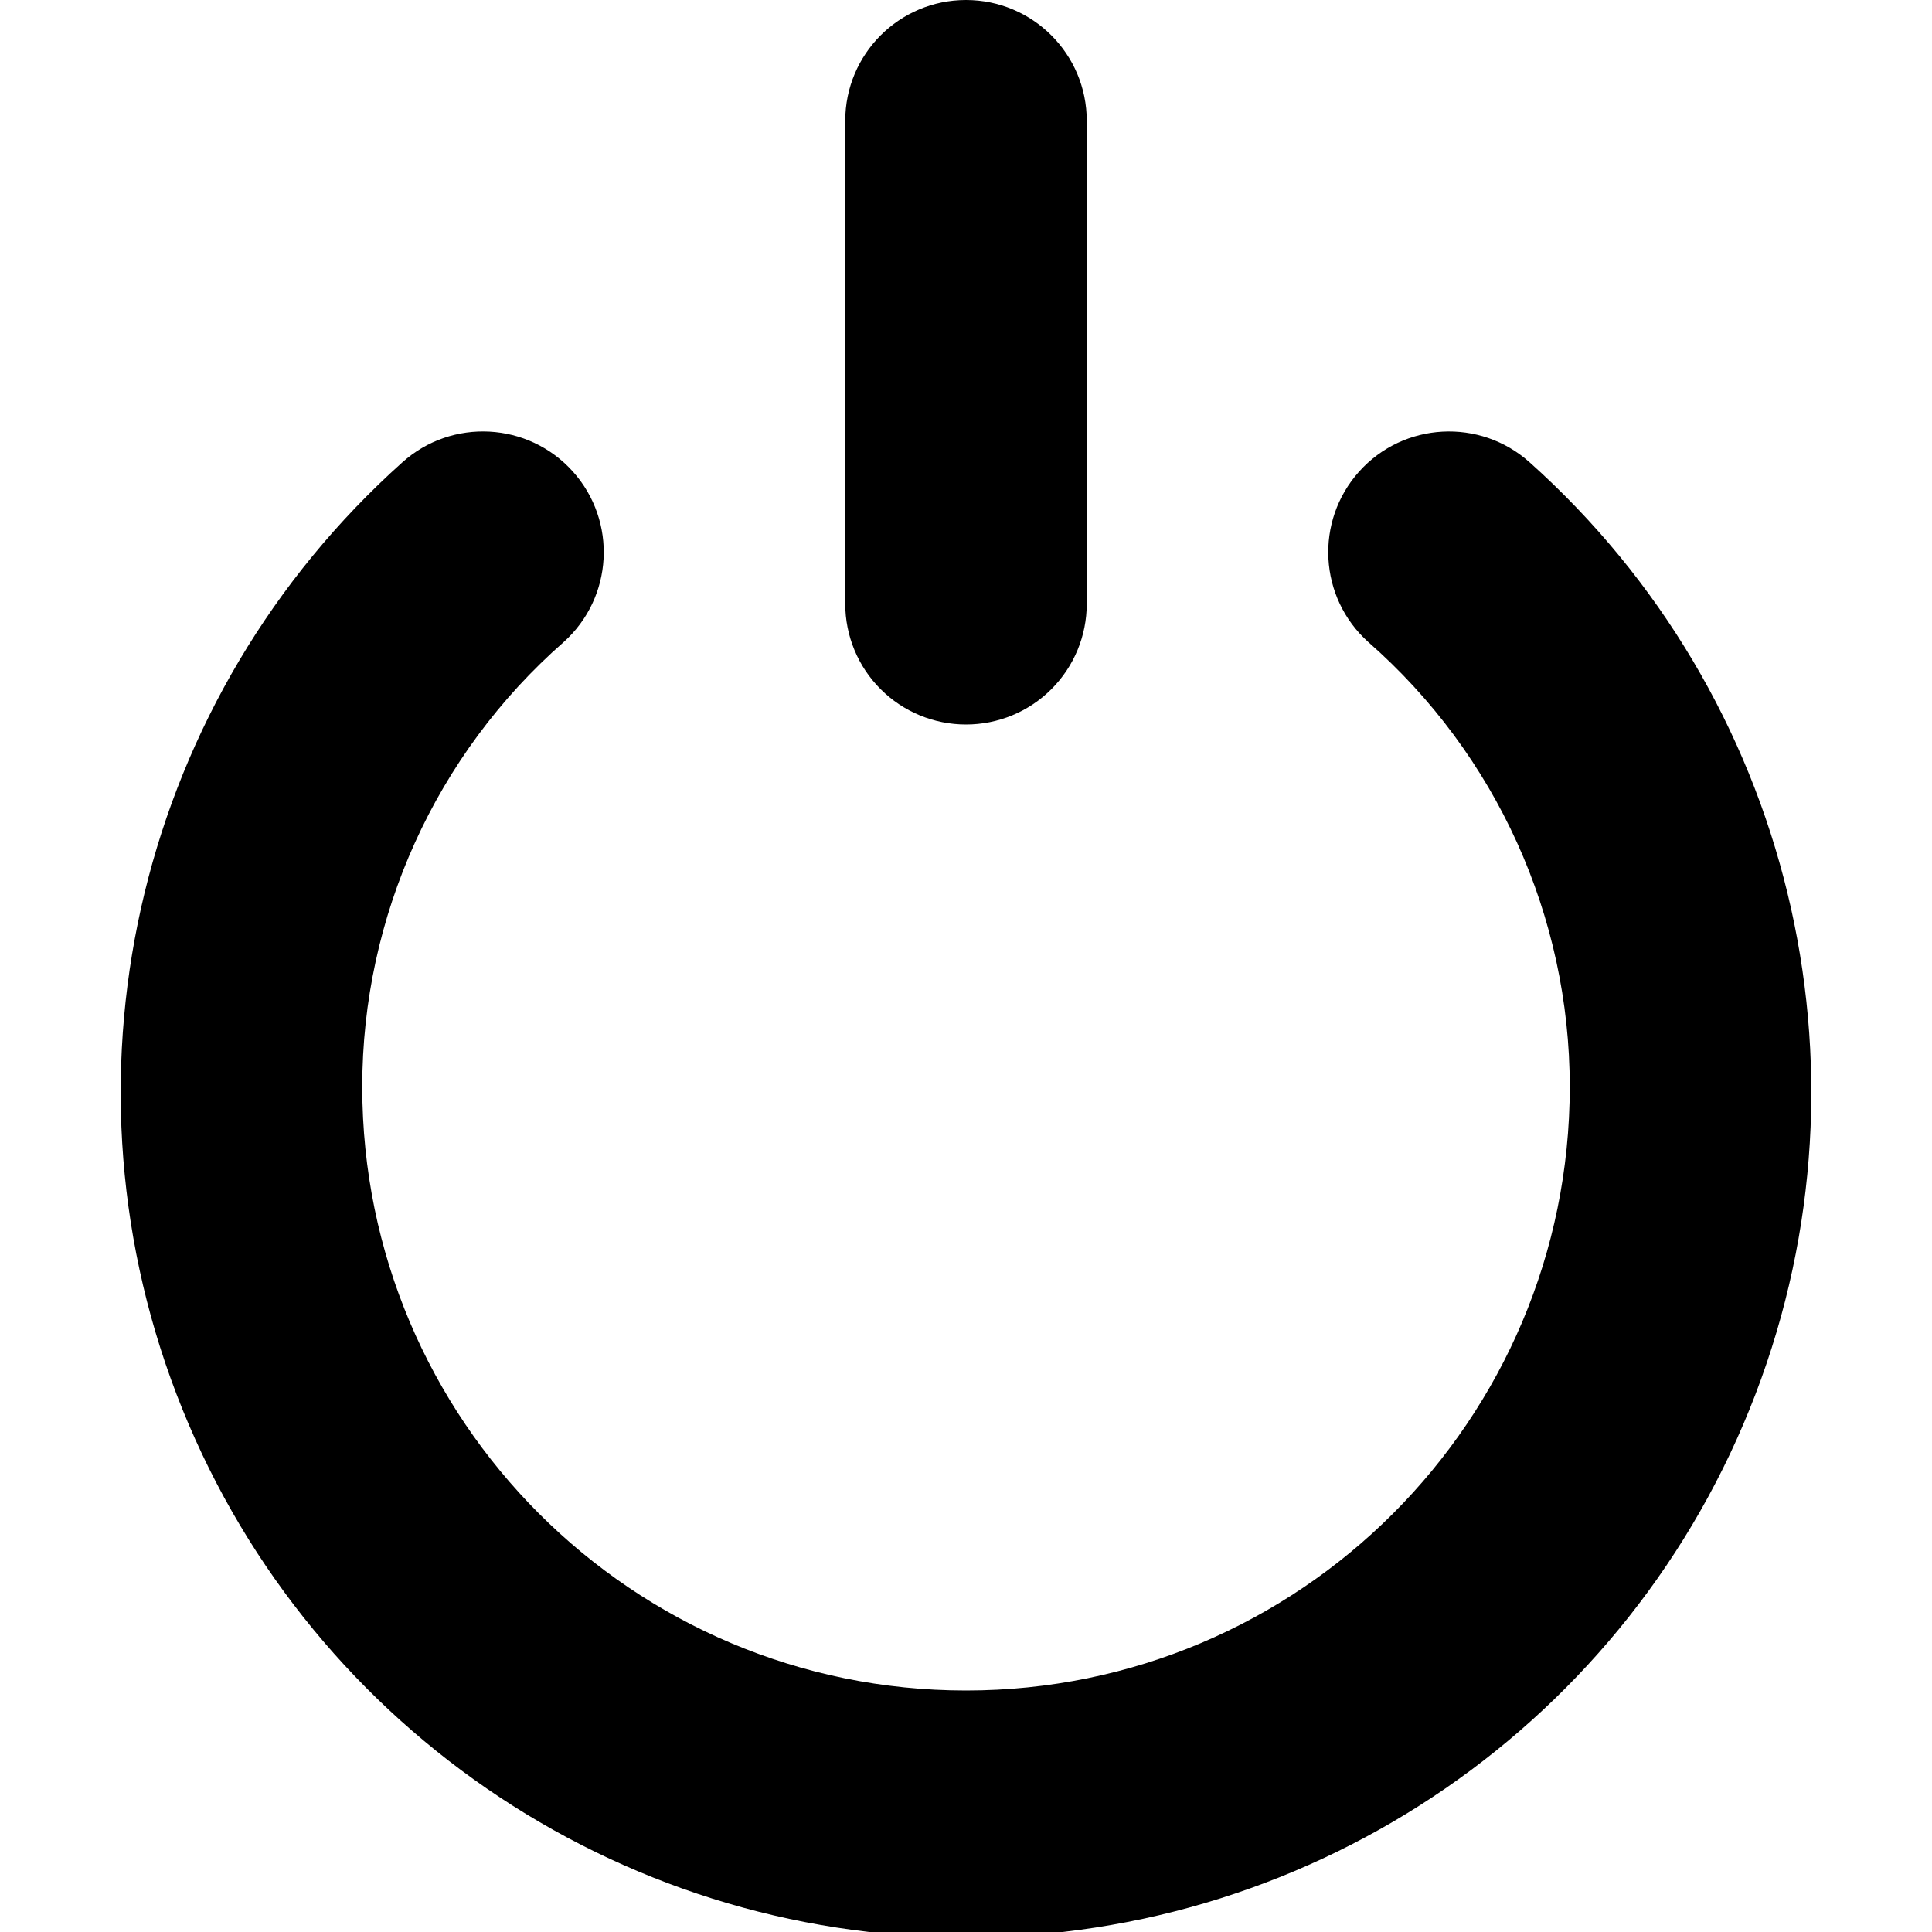
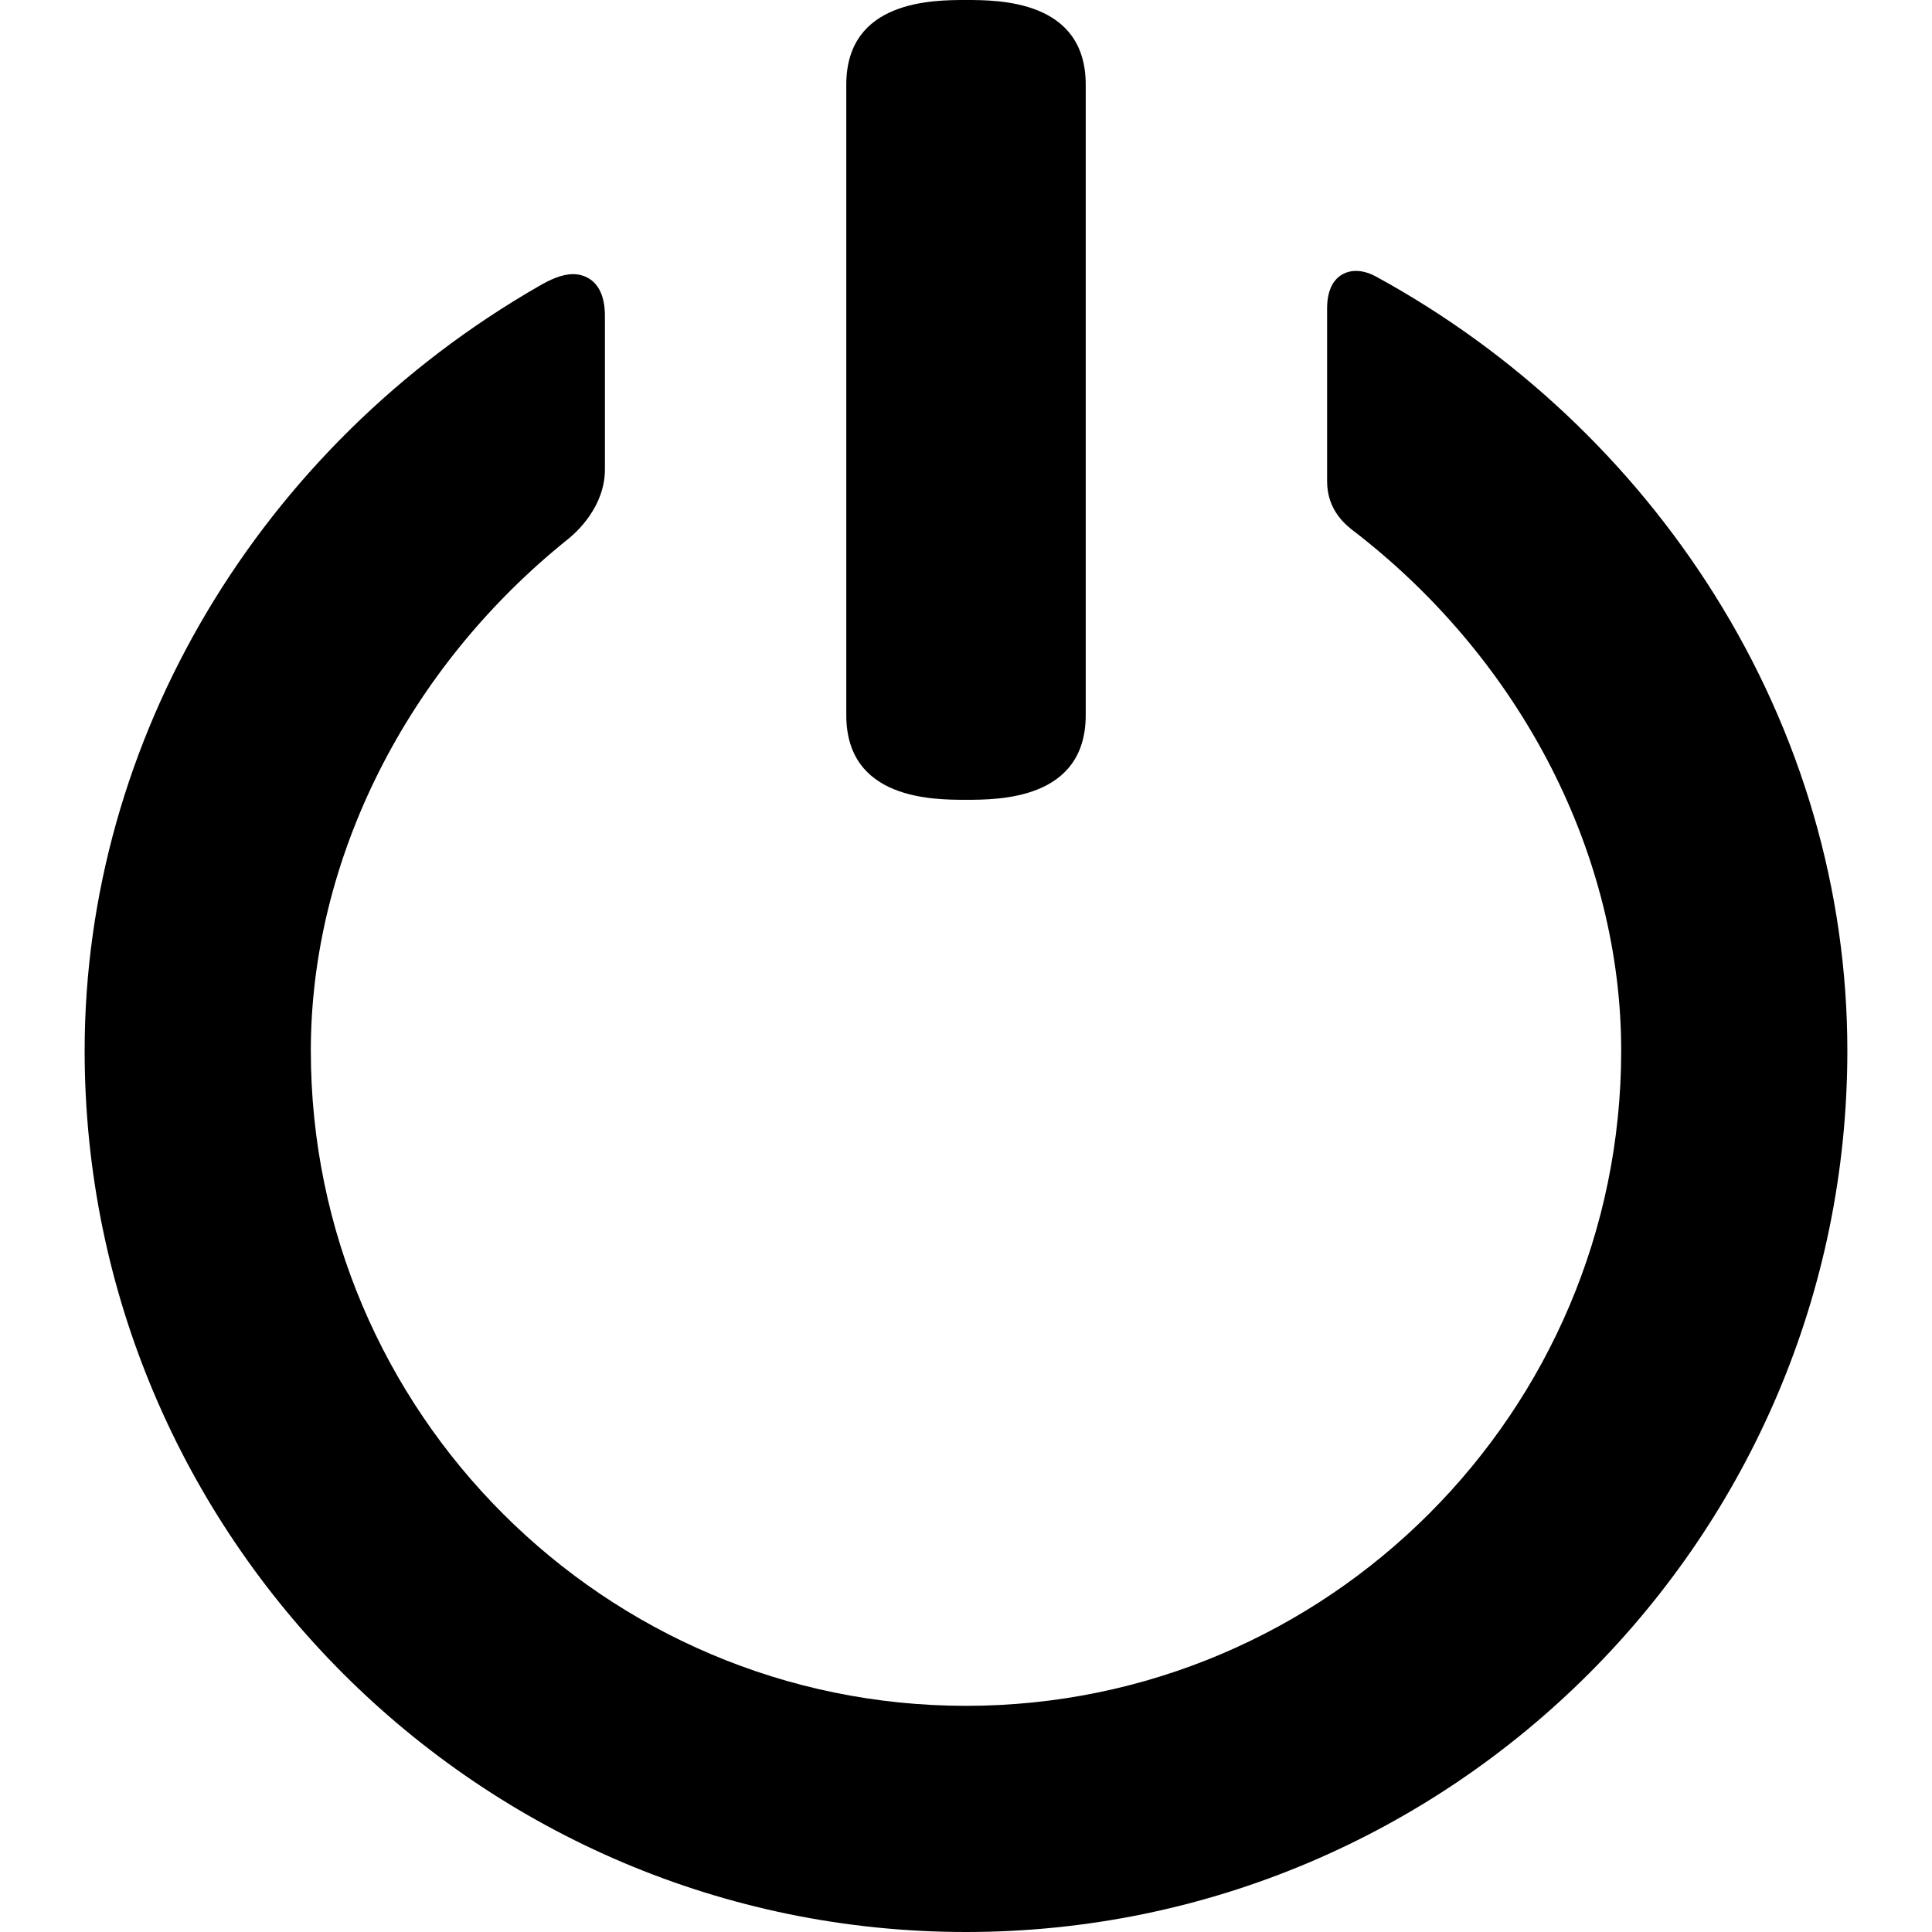
- <svg xmlns="http://www.w3.org/2000/svg" fill="#000000" width="800px" height="800px" viewBox="0 0 96 96">
+ <svg xmlns="http://www.w3.org/2000/svg" fill="#000000" height="800px" width="800px" version="1.1" id="Capa_1" viewBox="0 0 358.825 358.825" xml:space="preserve">
  <g>
-     <path d="M48,36a5.997,5.997,0,0,0,6-6V6A6,6,0,0,0,42,6V30A5.997,5.997,0,0,0,48,36Z" />
-     <path d="M76.008,22.975a6,6,0,0,0-8.016,8.93A29.39,29.39,0,0,1,78,54a30,30,0,0,1-60,0A29.39,29.39,0,0,1,28.008,31.904a6,6,0,0,0-8.016-8.93,42.001,42.001,0,1,0,56.016,0Z" />
+     <g id="Layer_5_51_">
+       <g>
+         <path d="M179.413,0c-6.081,0-22.235,0-22.235,15.724V132.82c0,15.724,16.154,15.724,22.235,15.724s22.235,0,22.235-15.724V15.724     C201.648,0,185.494,0,179.413,0z" />
+         <path d="M318.411,110.418c-15.457-24.615-37.172-45.026-62.795-59.026c-0.901-0.493-2.289-1.081-3.779-1.081     c-1.258,0-5.359,0.508-5.359,7.042v32.01c0,5.539,3.582,8.248,5.303,9.55l0.379,0.289c30.643,23.942,48.939,59.805,48.939,95.932     c0,67.098-54.588,121.686-121.685,121.686S57.728,262.231,57.728,195.134c0-35.53,17.859-71.048,47.775-95.011     c1.605-1.287,6.848-6.025,6.848-12.962V58.708c0-7.228-4.507-7.79-5.888-7.79c-2.202,0-4.381,1.08-6.224,2.137     c-52.132,29.91-84.518,84.352-84.518,142.079c0,90.26,73.432,163.691,163.691,163.691s163.691-73.432,163.691-163.691     C343.104,165.435,334.565,136.142,318.411,110.418z" />
+       </g>
+     </g>
  </g>
</svg>
